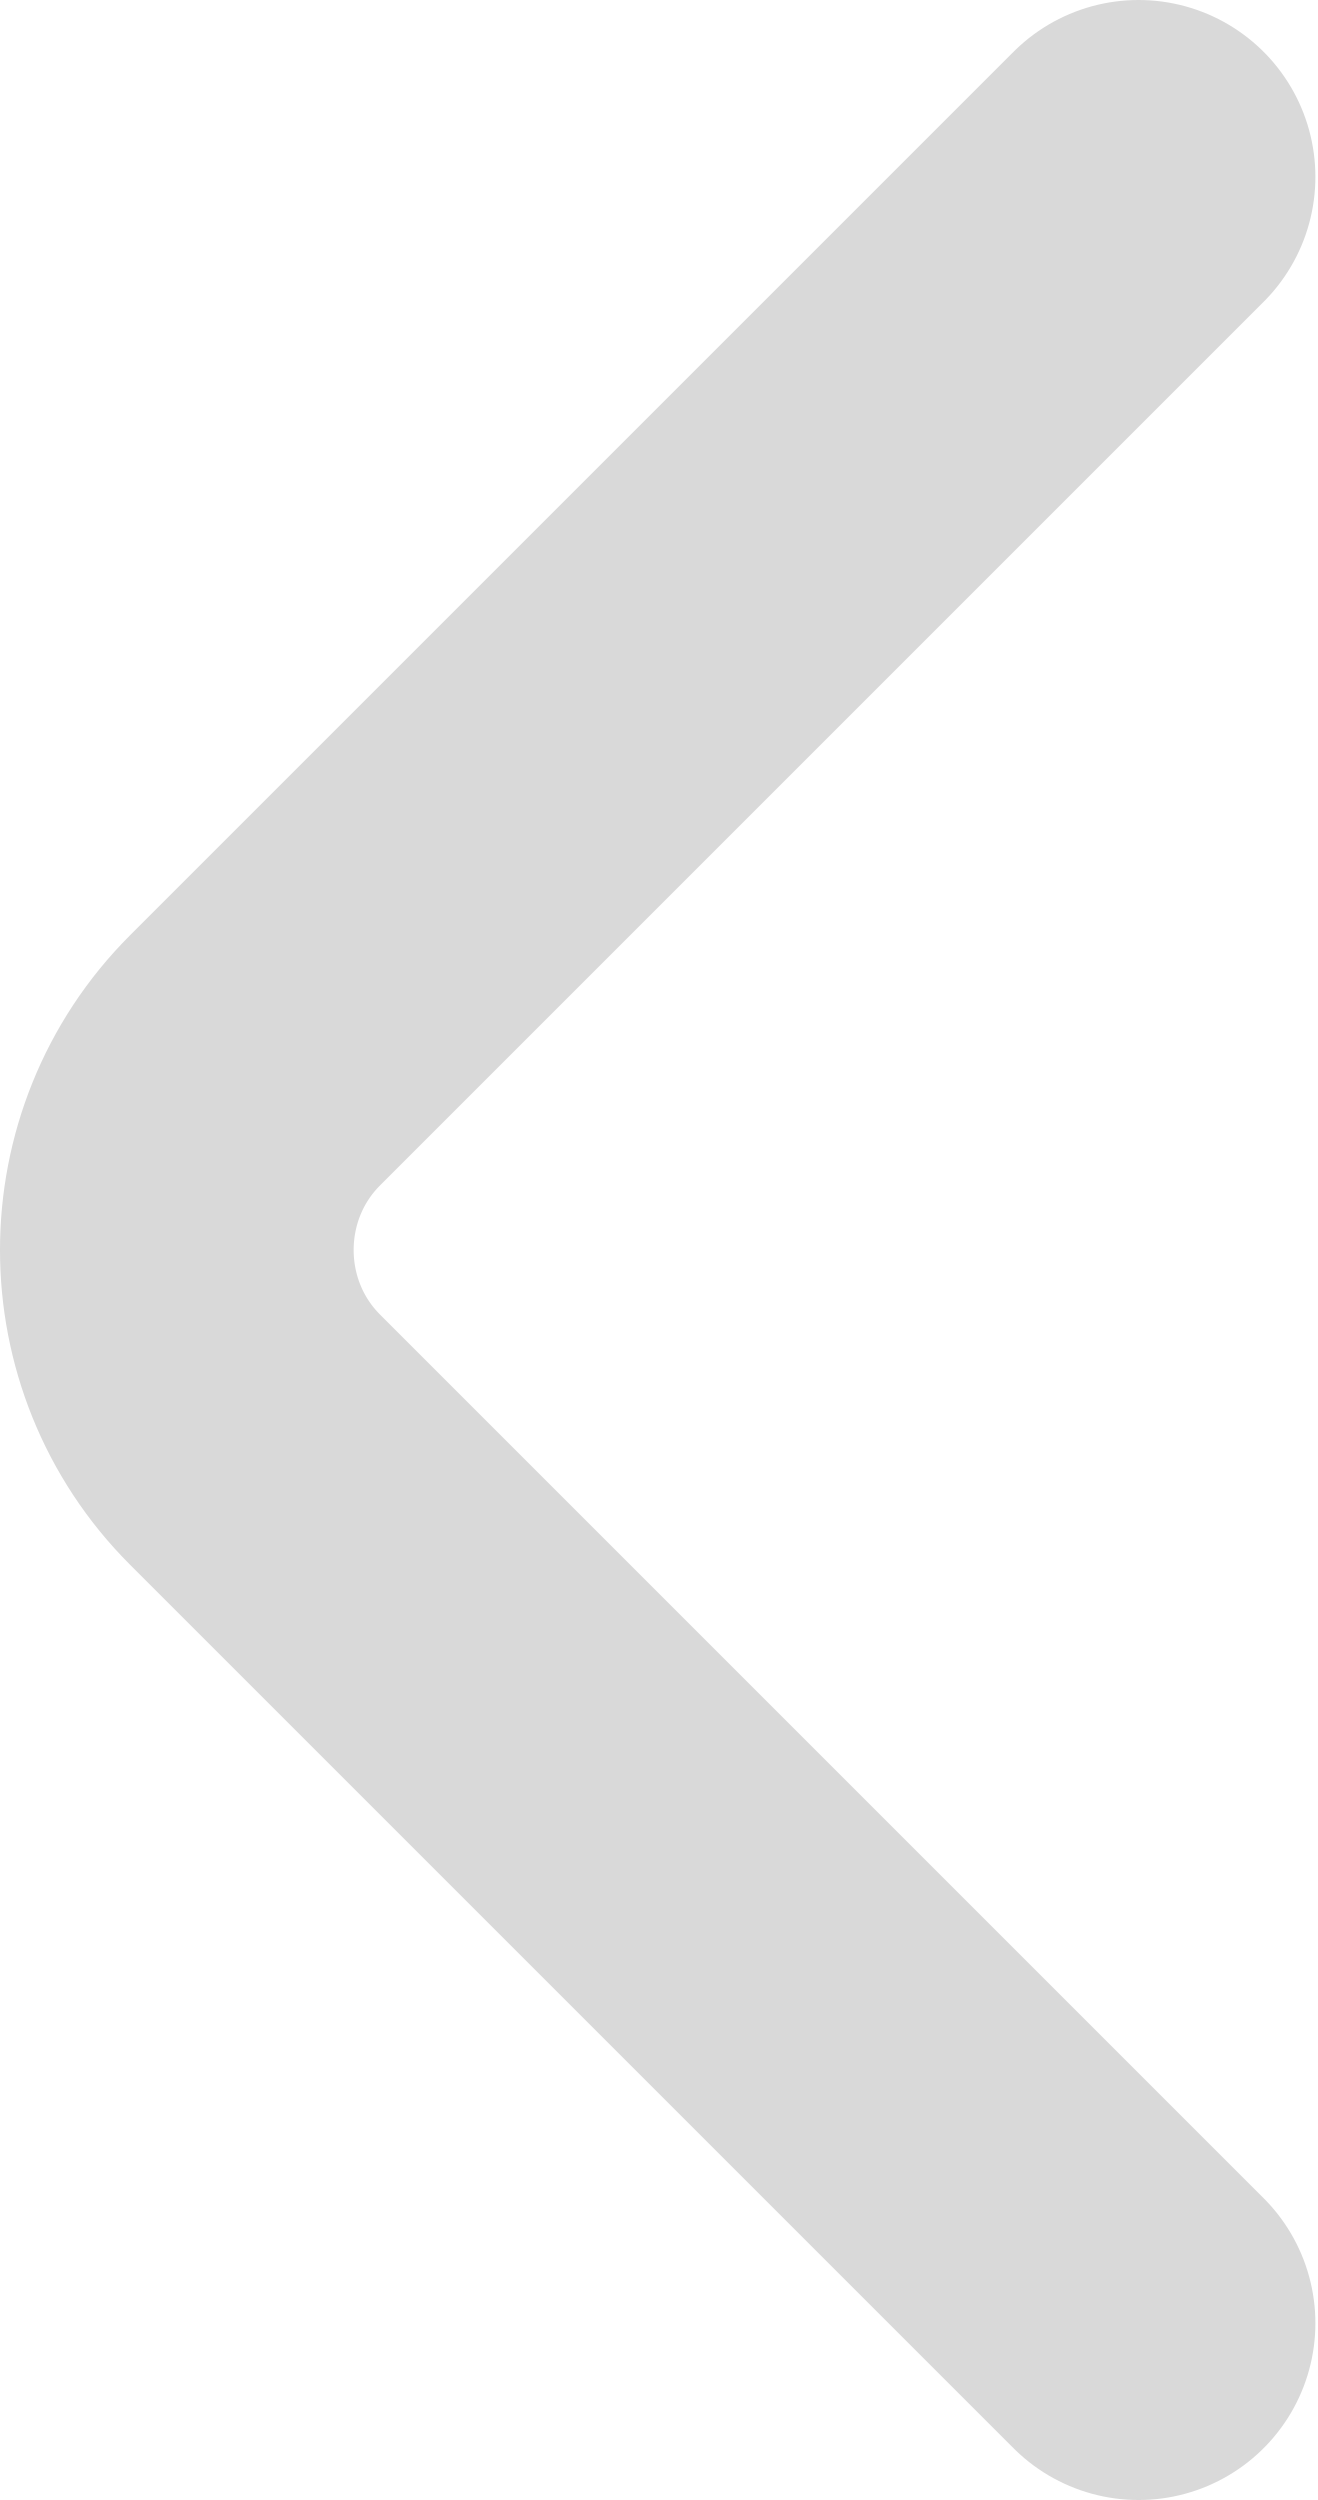
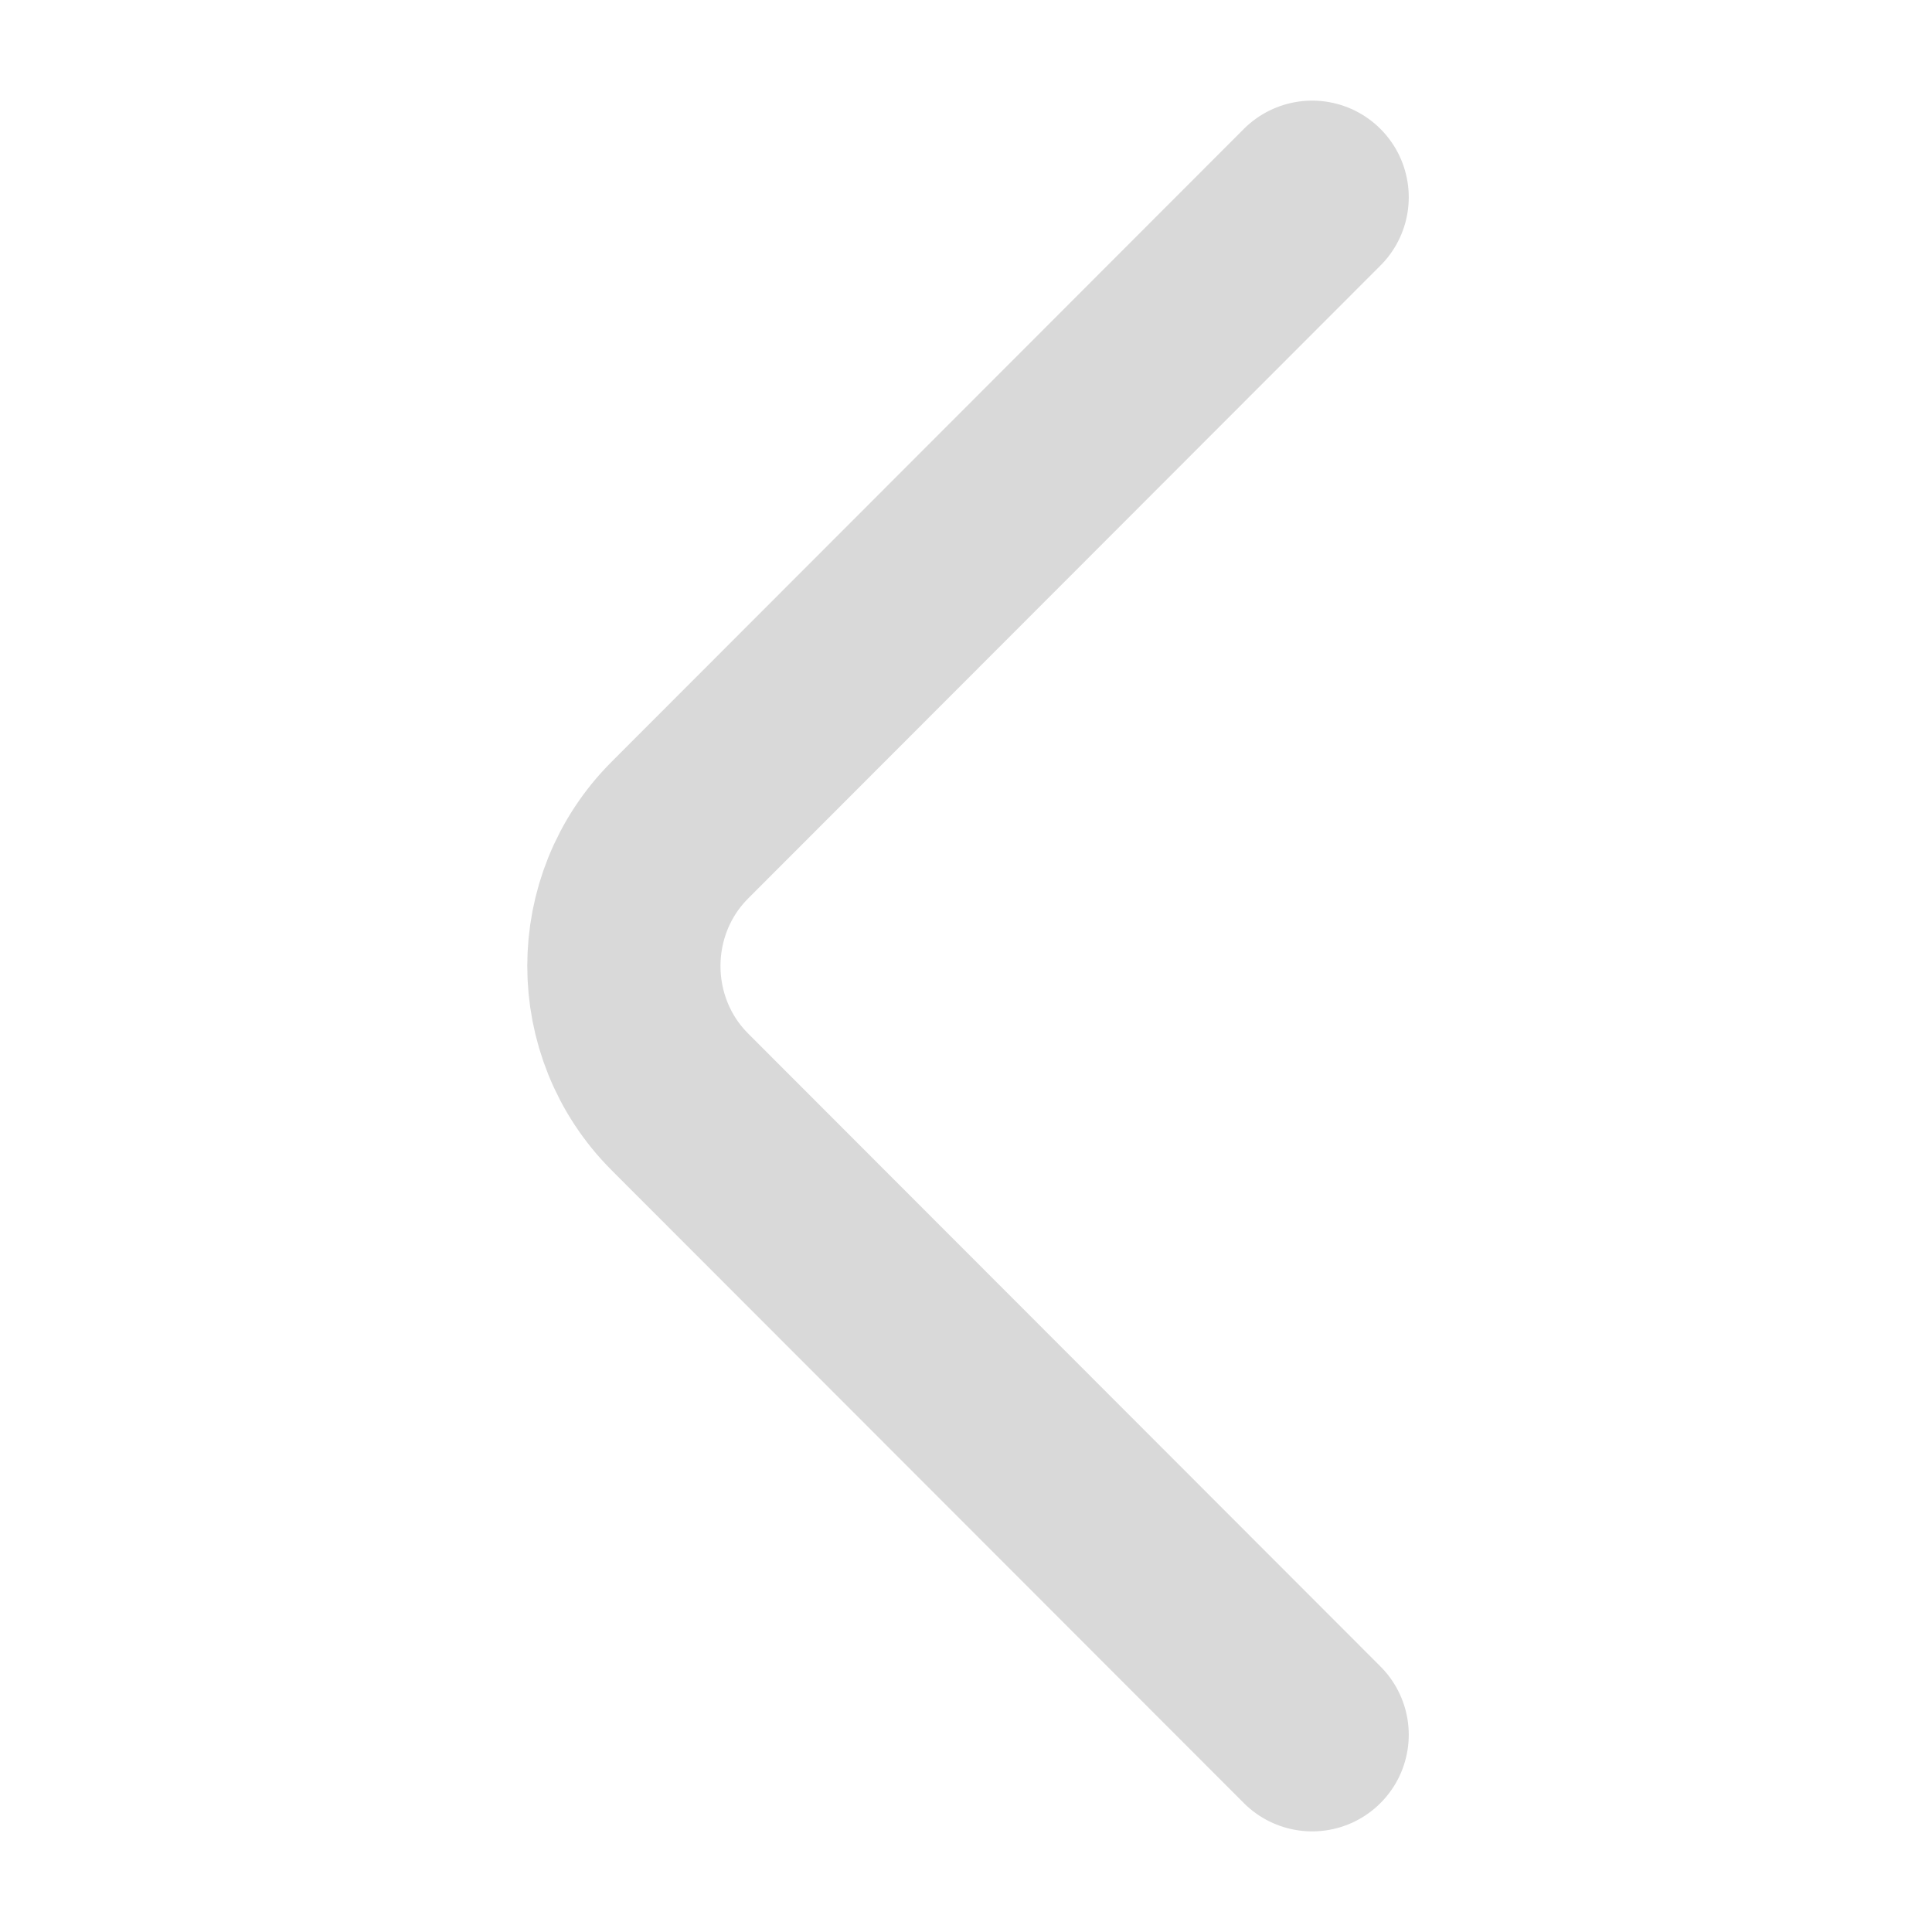
- <svg xmlns="http://www.w3.org/2000/svg" width="324" height="615" viewBox="0 0 324 615" fill="none">
-   <path d="M280.084 571.501L62.75 354.167C37.083 328.501 37.083 286.501 62.75 260.834L280.084 43.5" stroke="#D9D9D9" stroke-width="87" stroke-miterlimit="10" stroke-linecap="round" stroke-linejoin="round" />
+ <svg xmlns="http://www.w3.org/2000/svg" width="480" height="480" viewBox="0 0 480 480" fill="none">
+   <path d="M326 431L168.914 273.763C150.362 255.193 150.362 224.807 168.914 206.238L326 49" stroke="#D9D9D9" stroke-width="48" stroke-miterlimit="10" stroke-linecap="round" stroke-linejoin="round" />
</svg>
